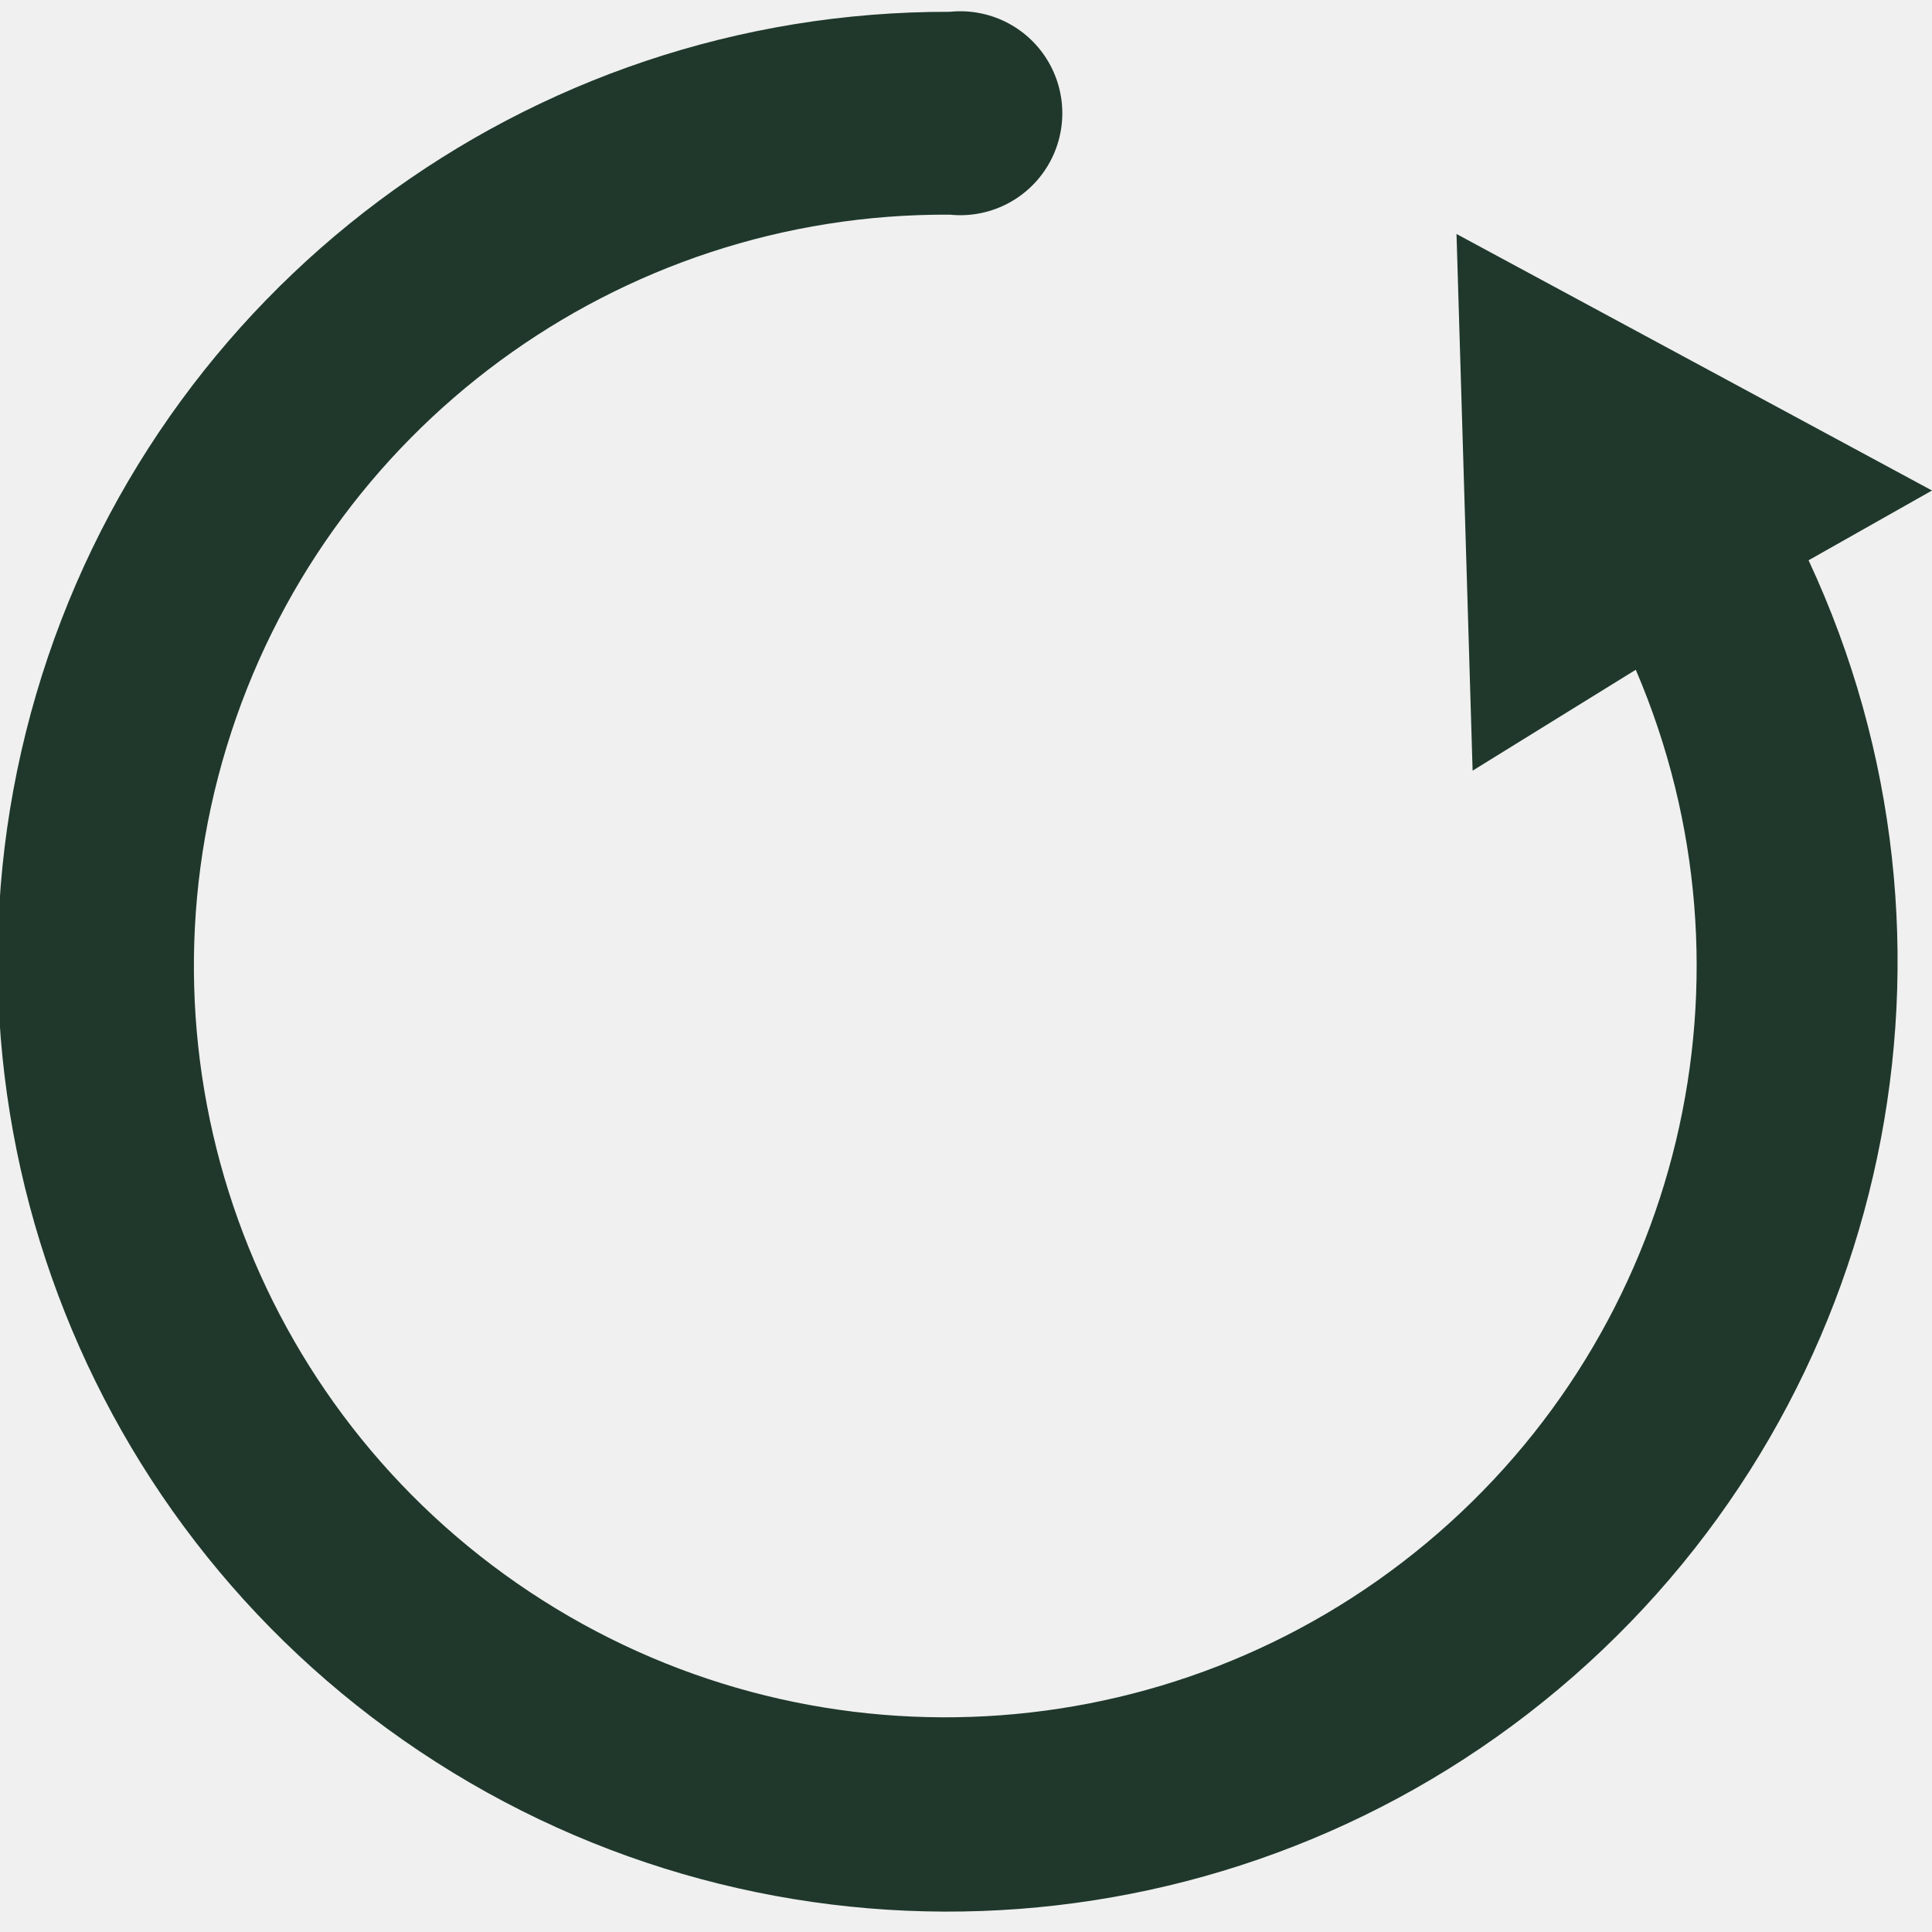
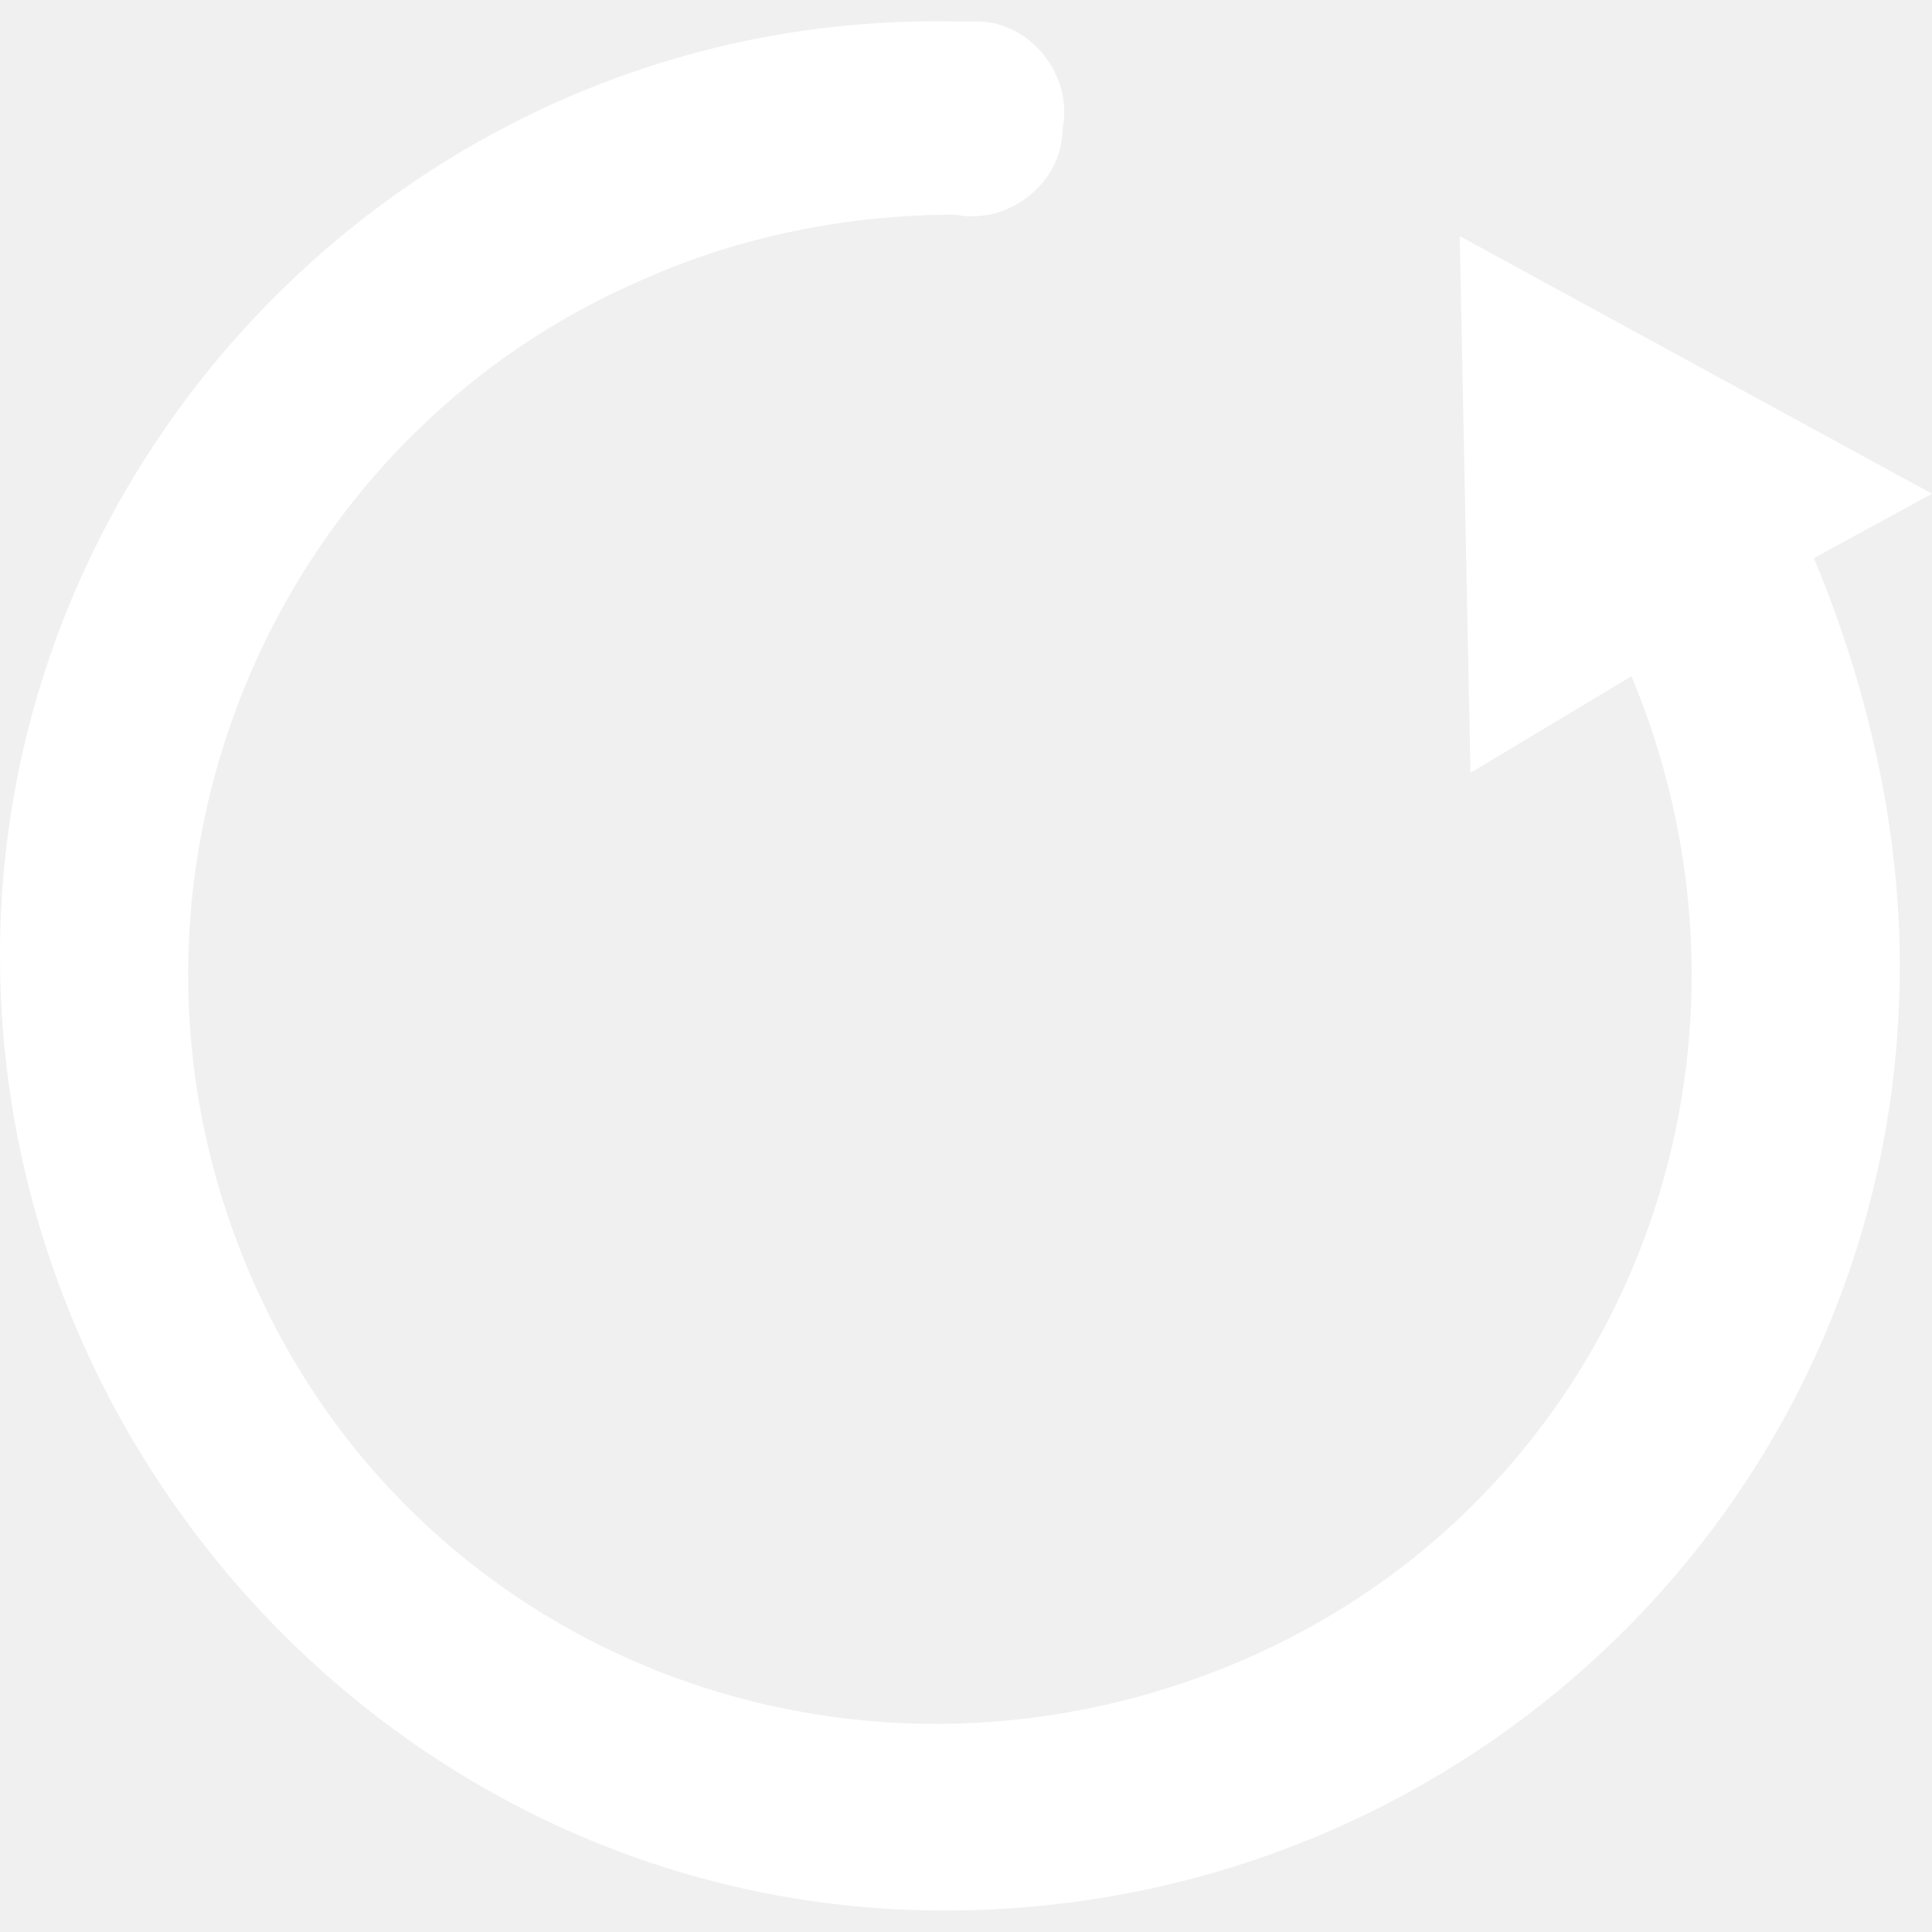
- <svg xmlns="http://www.w3.org/2000/svg" id="b97b26a1-395c-4af9-a888-335aafe31edd" data-name="Ebene 1" viewBox="0 0 18 18">
-   <defs>
-     <style>.bf1805fe-fc99-427e-a095-93f614084154{fill:#1f382b;}</style>
-   </defs>
-   <path class="bf1805fe-fc99-427e-a095-93f614084154" d="M18,4.57,13.57,2.18l.15,5,1.52-.94A7,7,0,1,1,8.85,2a.95.95,0,1,0,0-1.89,8.85,8.85,0,1,0,8,5.11Z" />
+ <svg xmlns="http://www.w3.org/2000/svg" version="1.1" id="b97b26a1-395c-4af9-a888-335aafe31edd" x="0px" y="0px" viewBox="0 0 18 18" style="enable-background:new 0 0 18 18;" xml:space="preserve">
+   <style type="text/css">
+ 	.st0{fill:#FFFFFF;}
+ </style>
+   <path class="st0" d="M18,4.6l-4.4-2.4l0.1,5l1.5-0.9c1.5,3.6-0.1,7.7-3.7,9.2s-7.7-0.1-9.2-3.7S2.5,4.1,6,2.6C6.9,2.2,7.9,2,8.9,2  c0.5,0.1,1-0.3,1-0.8c0.1-0.5-0.3-1-0.8-1c-0.1,0-0.1,0-0.2,0C4,0.1,0,4.1,0,8.9s3.9,8.9,8.8,8.9s8.9-3.9,8.9-8.8  c0-1.3-0.3-2.6-0.8-3.8L18,4.6z" />
</svg>
